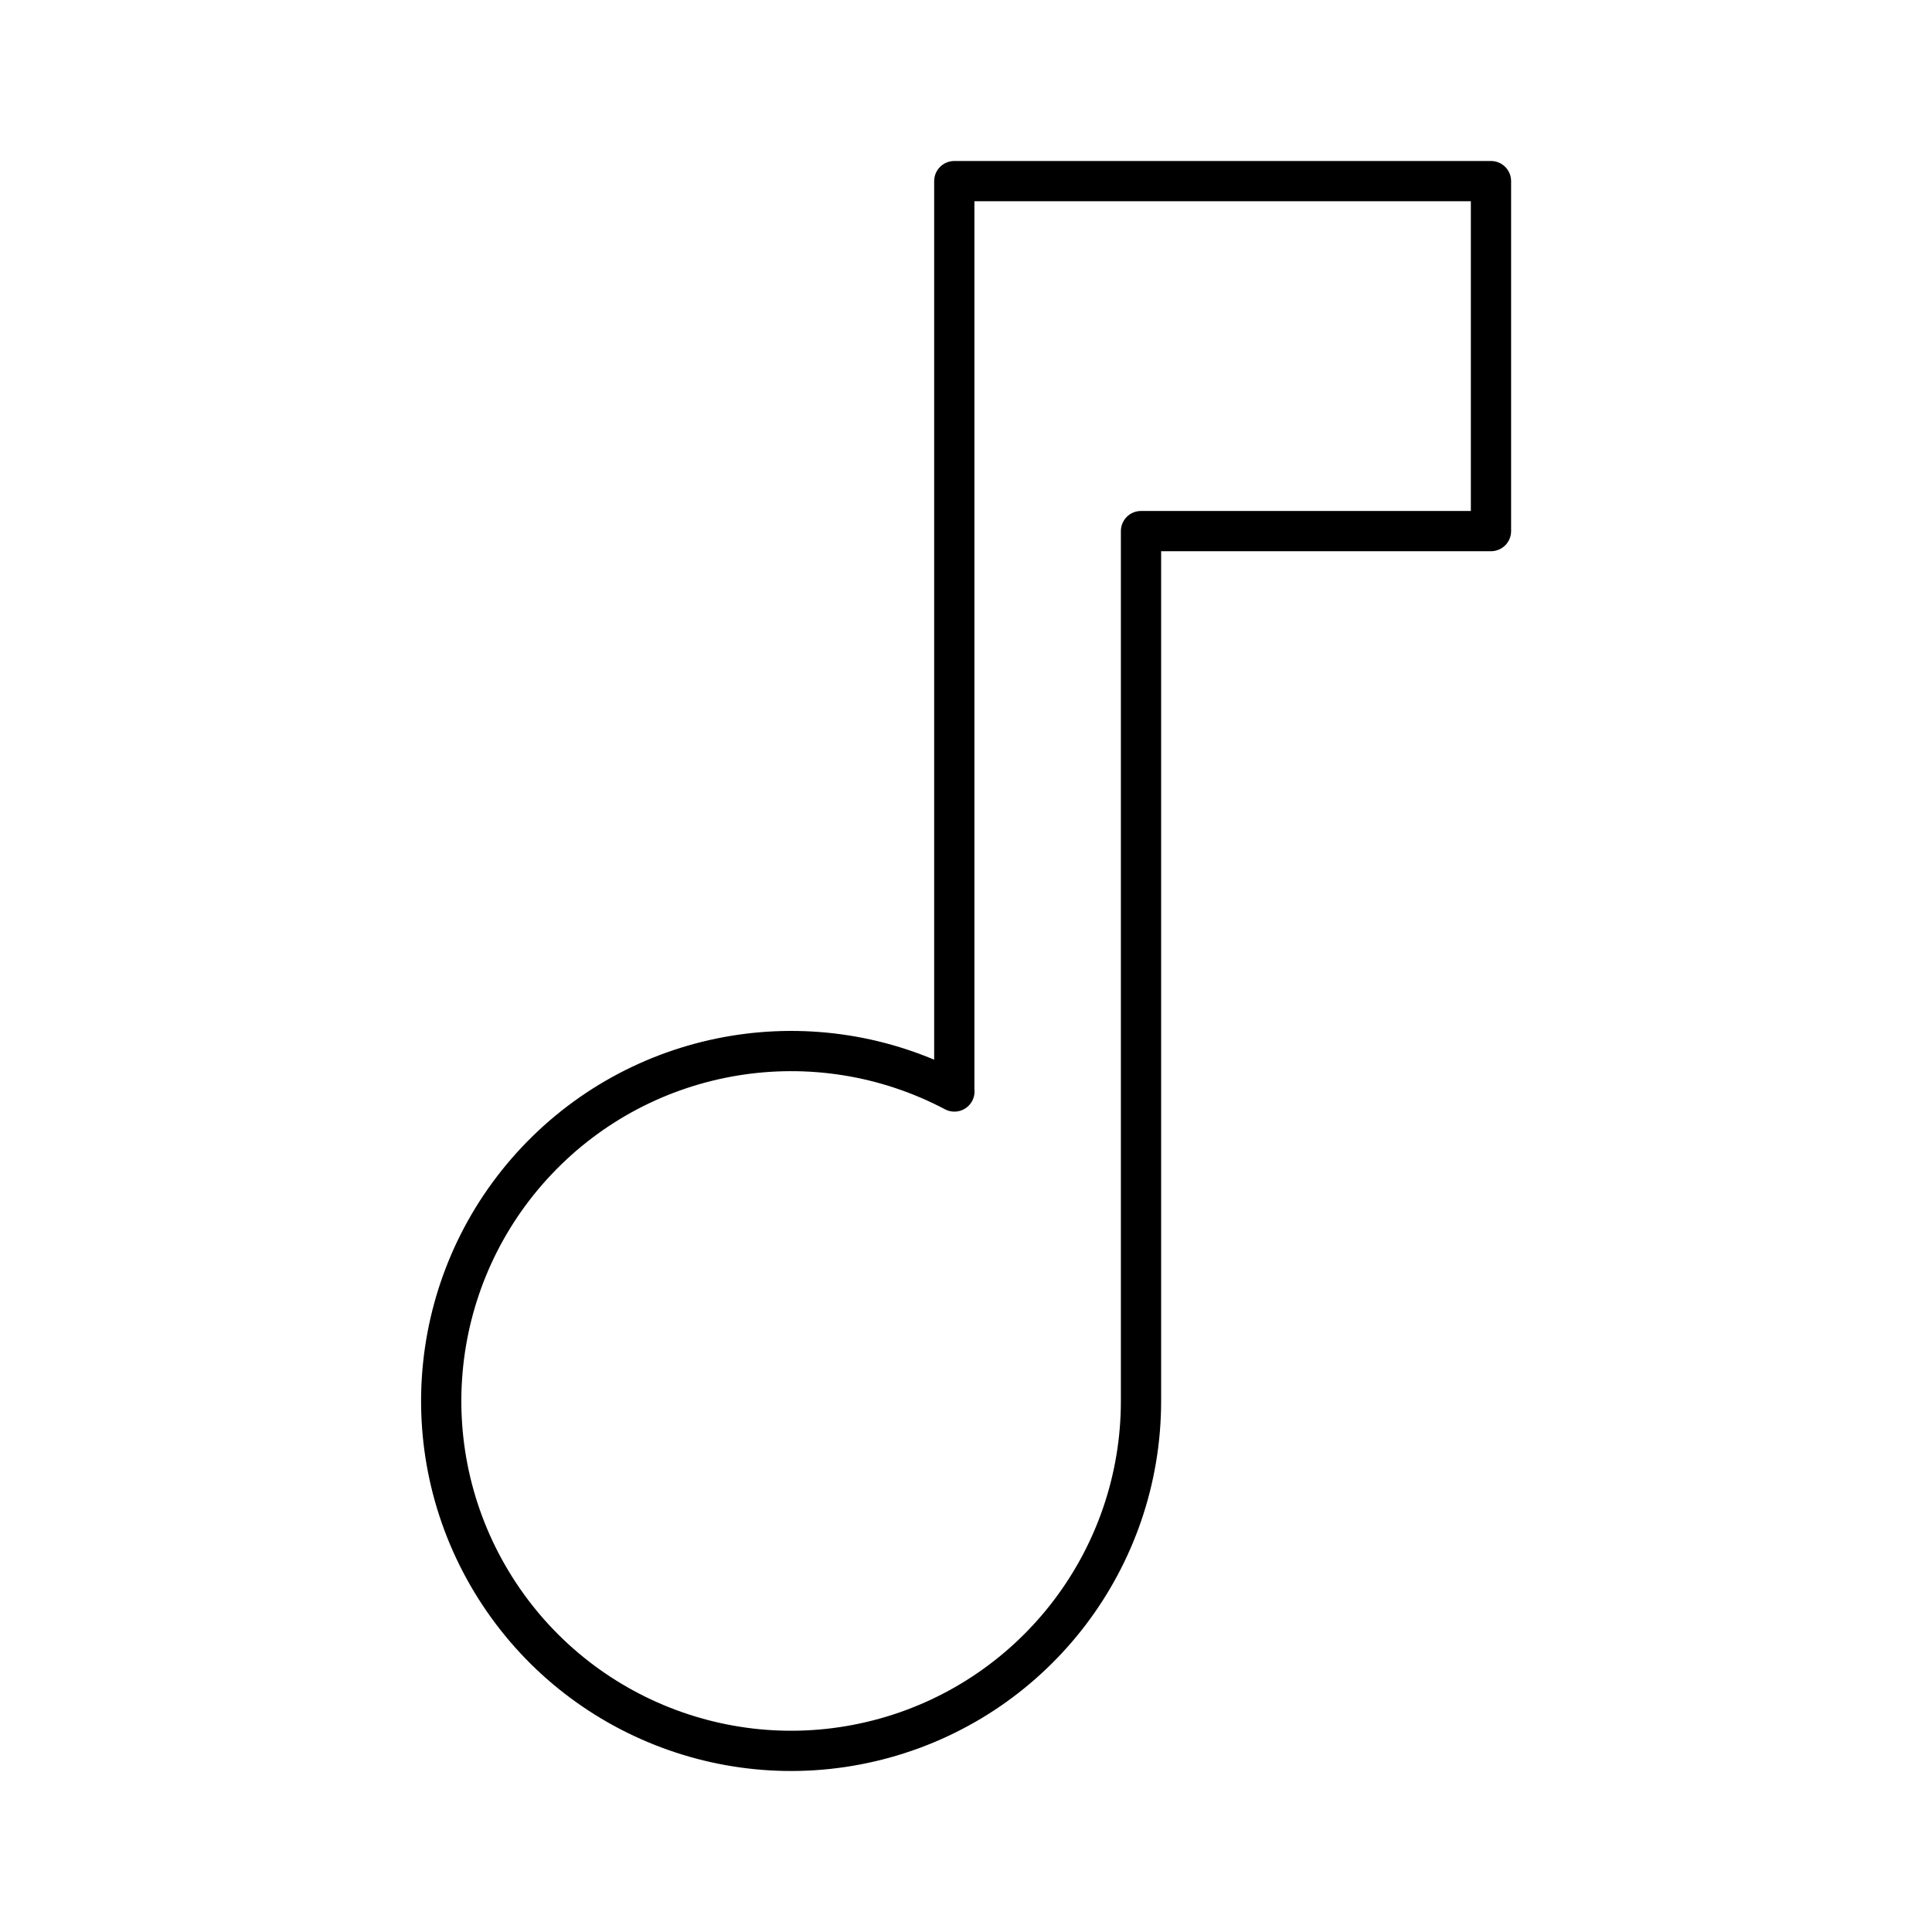
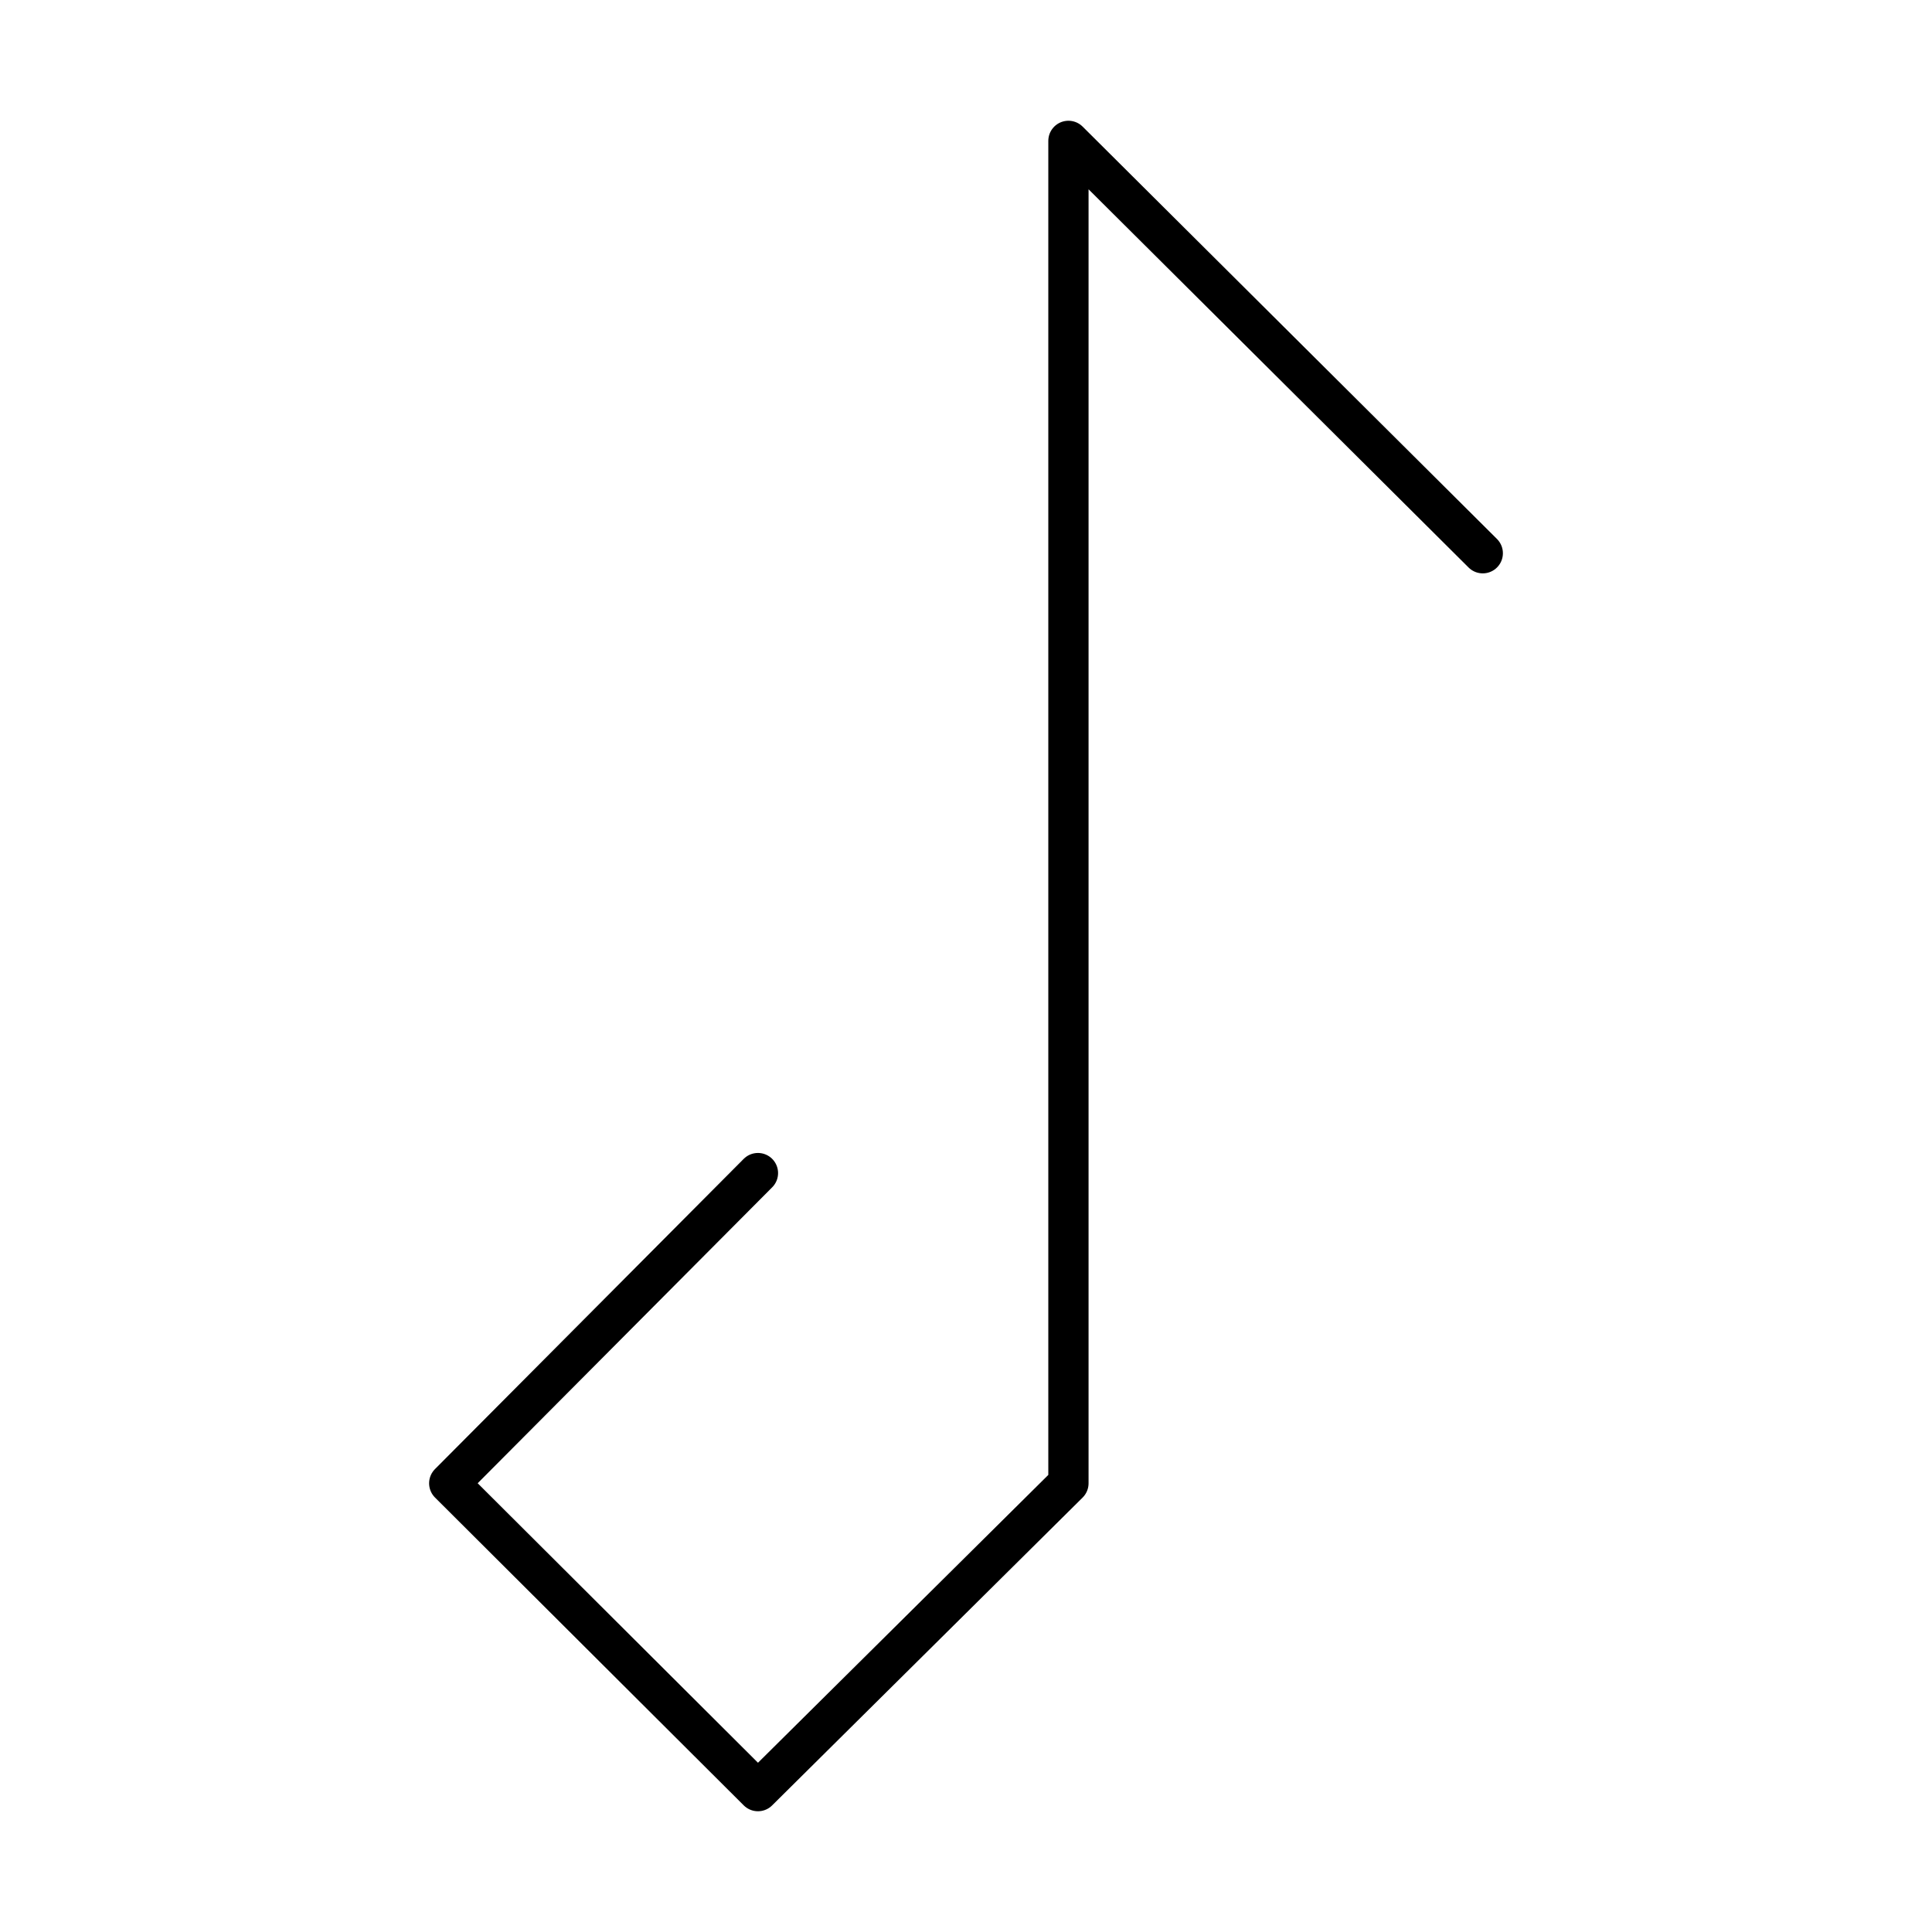
- <svg xmlns="http://www.w3.org/2000/svg" viewBox="0 0 48 48">
+ <svg xmlns="http://www.w3.org/2000/svg" id="a" viewBox="0 0 48 48">
  <defs>
-     <style>.a{fill:none;stroke:#000;stroke-linecap:round;stroke-linejoin:round;}</style>
+     <style>.b{fill:none;stroke:#000;stroke-linecap:round;stroke-linejoin:round;}</style>
  </defs>
-   <path class="a" d="M28.348,4.5H23.709V27.113l.003.005a8.693,8.693,0,1,0,4.636,7.687v-21.61h8.695V4.5Z" />
+   <path class="b" d="m36.839,13.745L26.545,3.5v33.352l-7.714,7.648-7.67-7.648,7.67-7.707" />
</svg>
